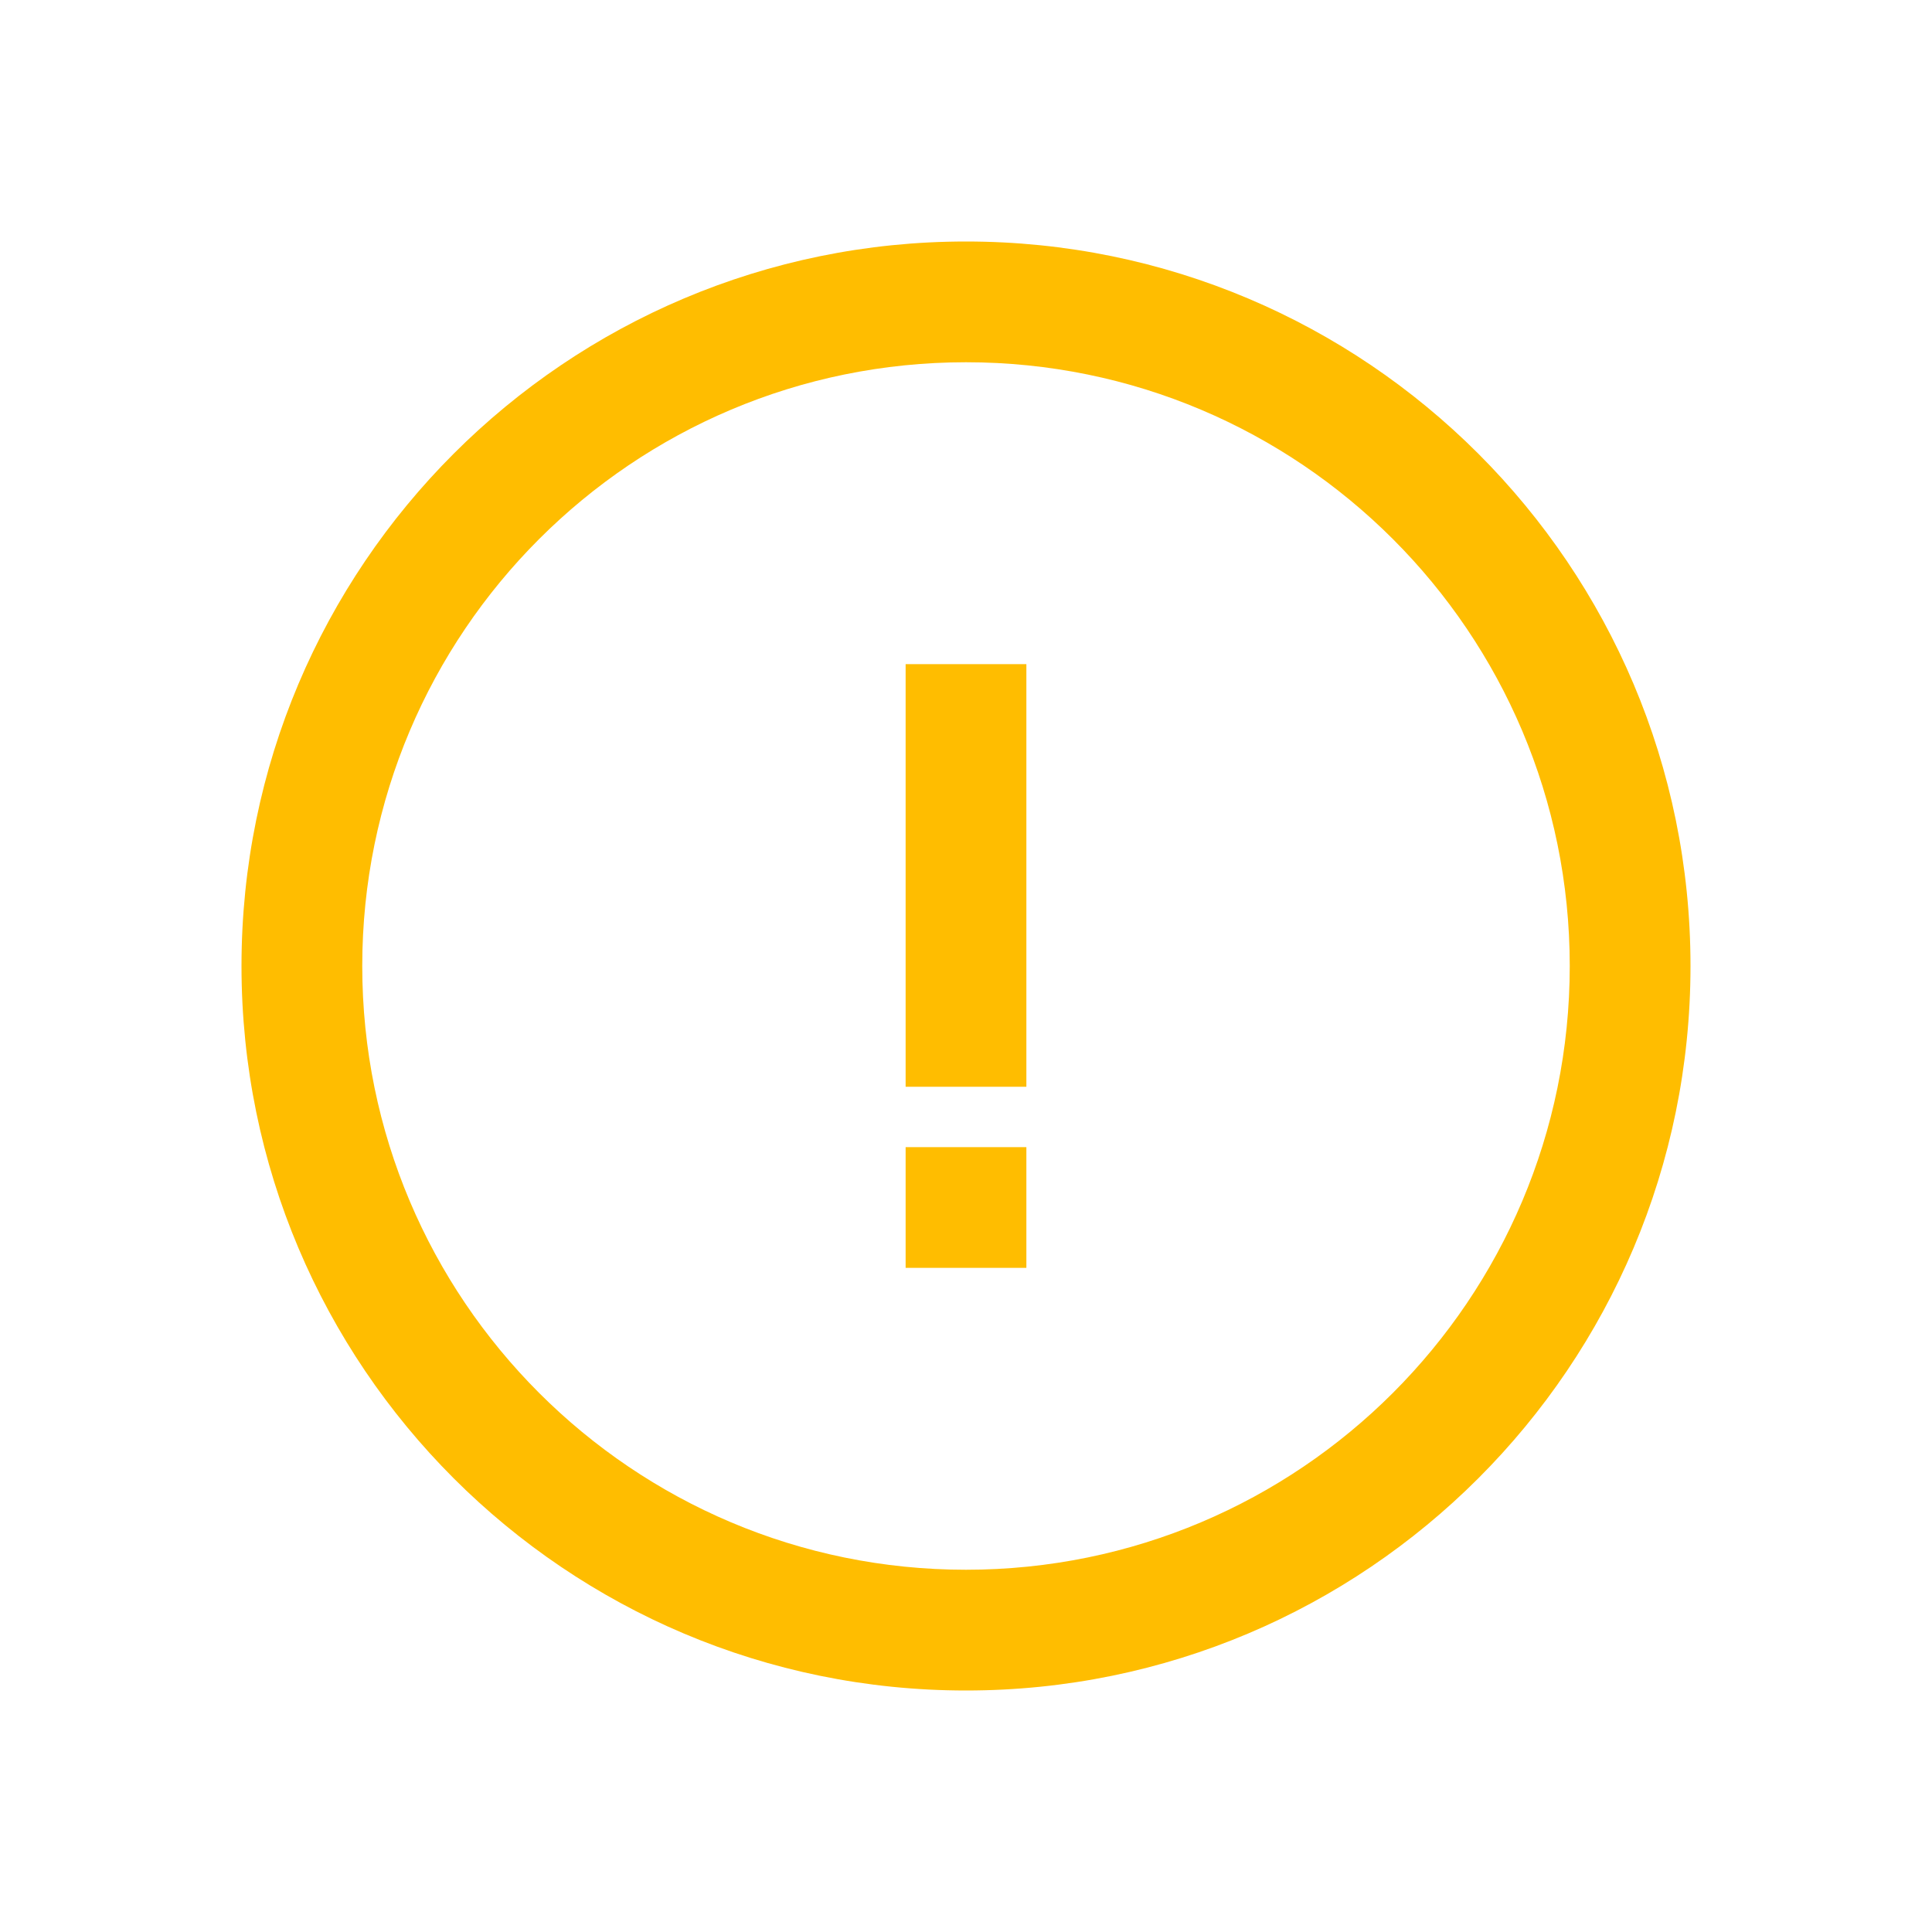
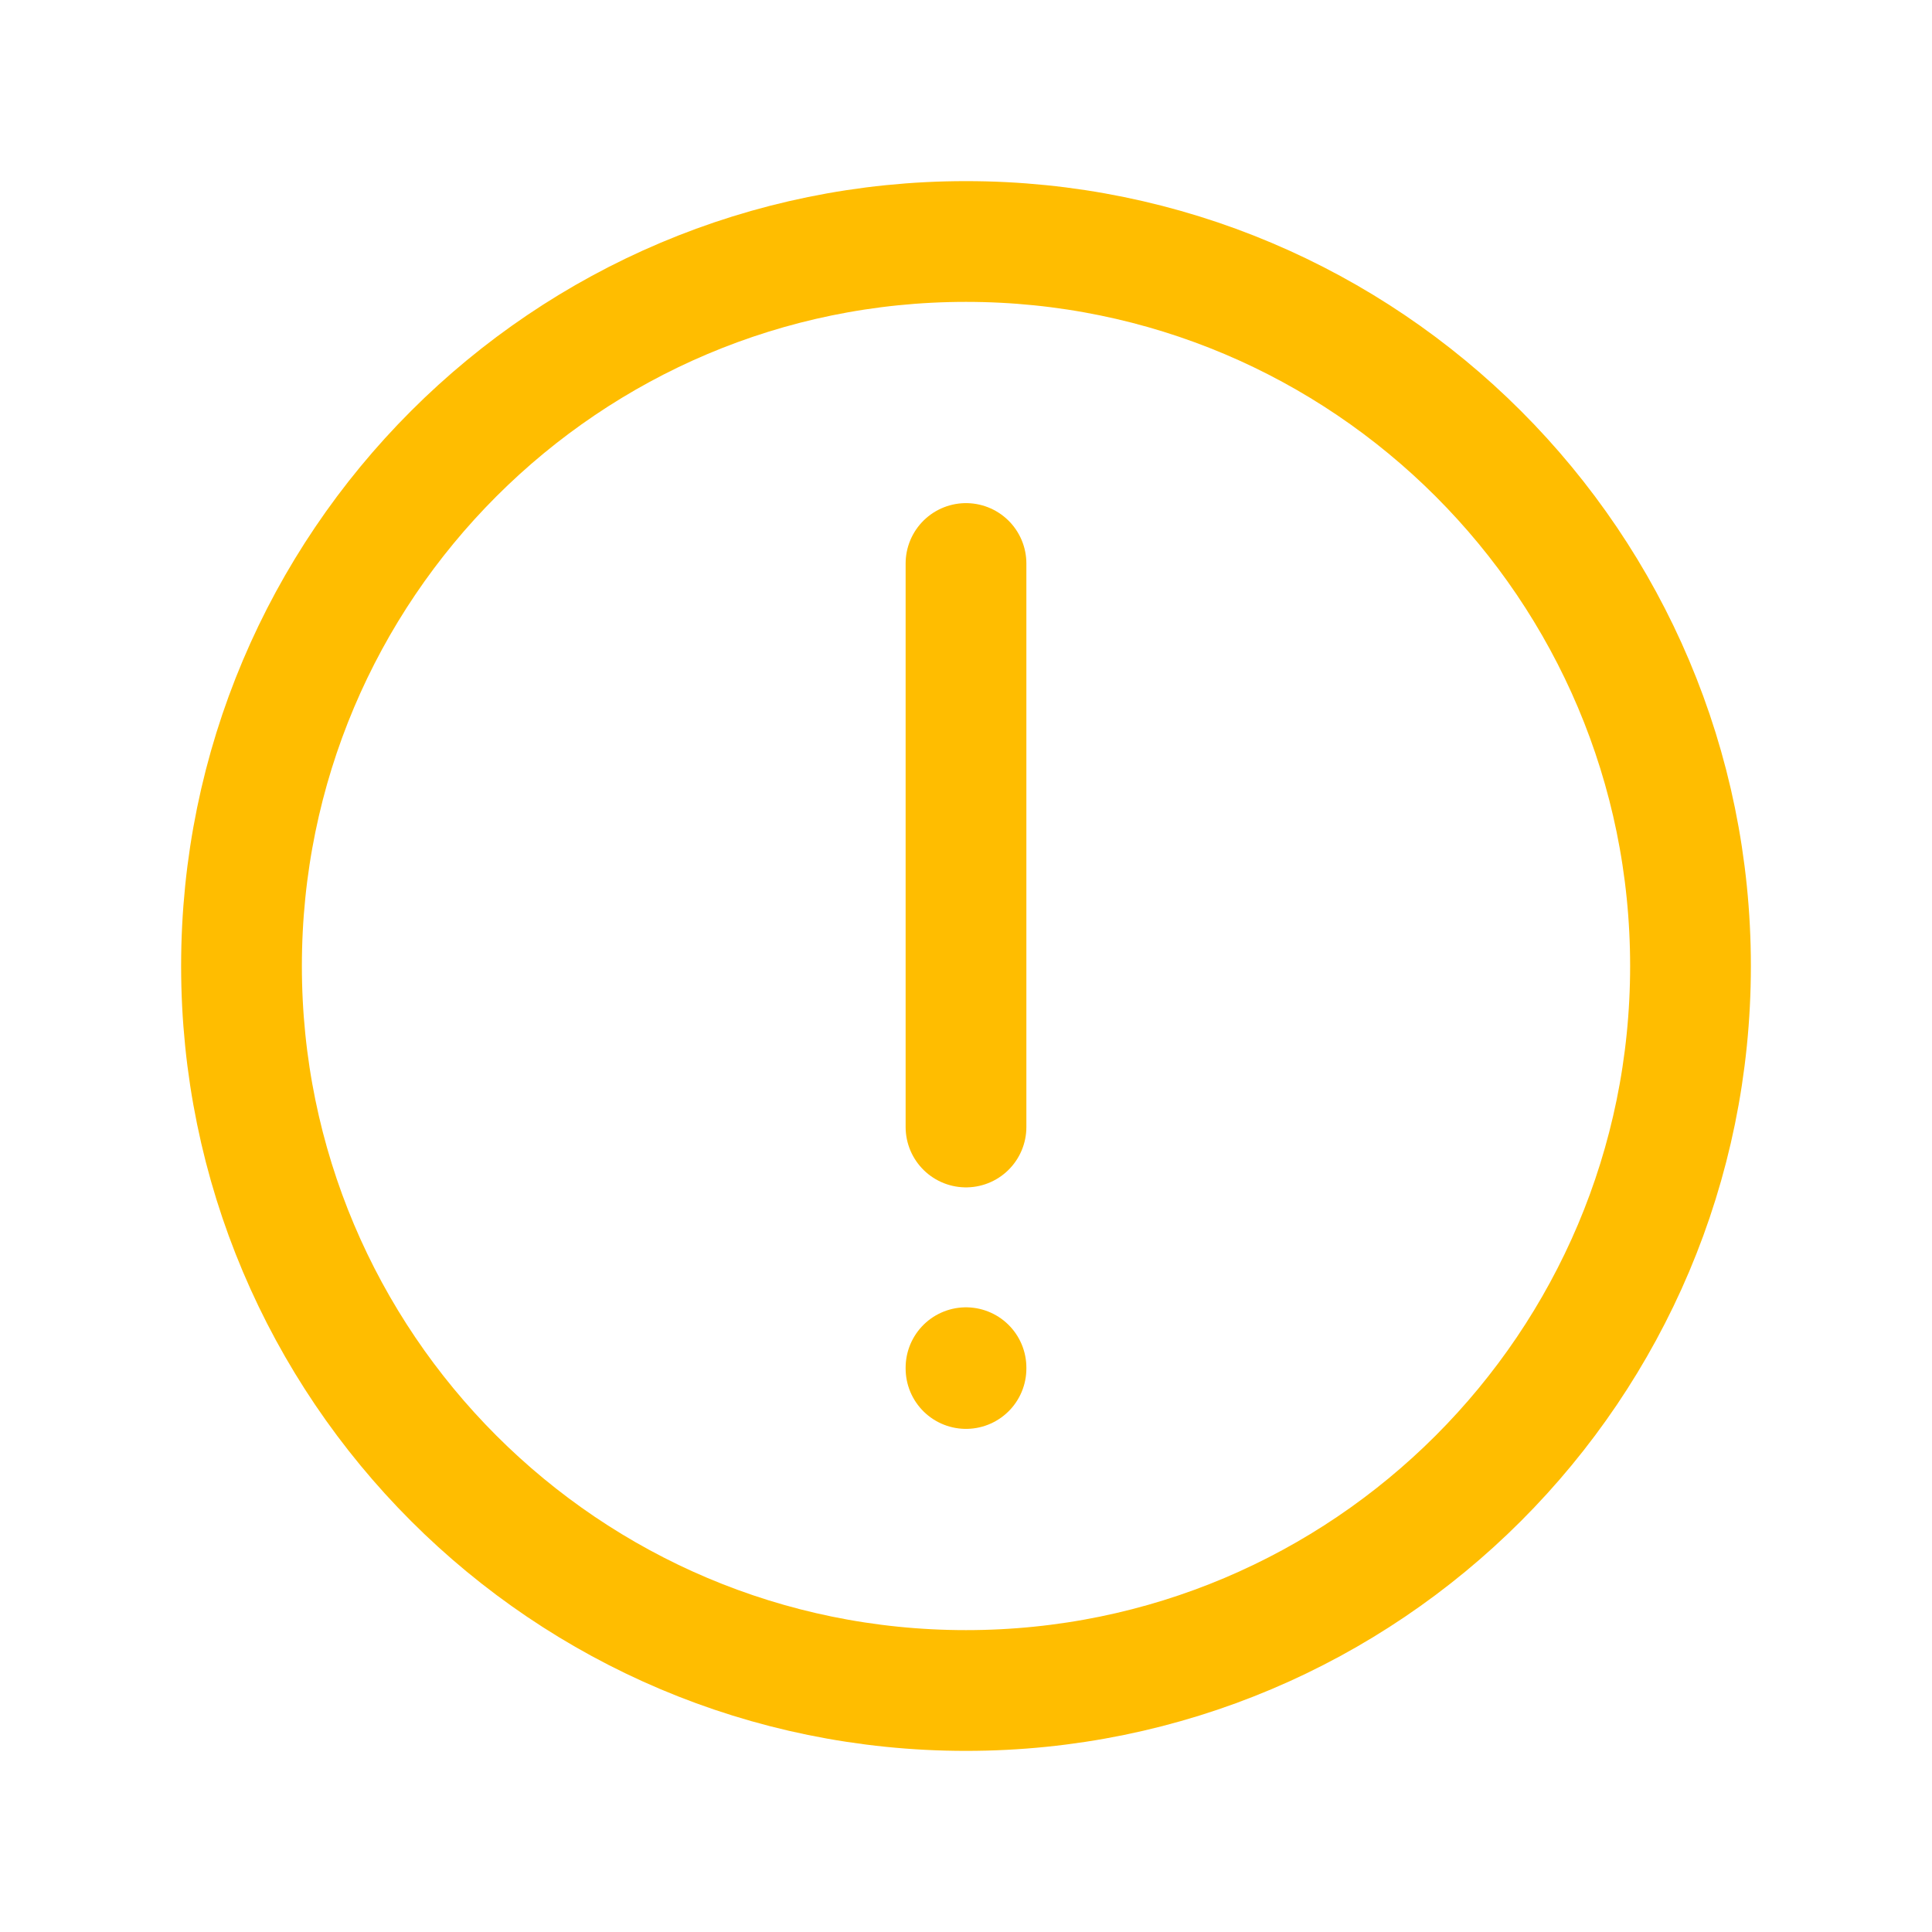
<svg xmlns="http://www.w3.org/2000/svg" width="800px" height="800px" viewBox="0 0 24 24" fill="none">
  <g id="SVGRepo_bgCarrier" stroke-width="0" />
  <g id="SVGRepo_tracerCarrier" stroke-linecap="round" stroke-linejoin="round" />
  <g id="SVGRepo_iconCarrier">
-     <path fill-rule="evenodd" clip-rule="evenodd" d="M19.5 12C19.5 16.142 16.142 19.5 12 19.5C7.858 19.5 4.5 16.142 4.5 12C4.5 7.858 7.858 4.5 12 4.5C16.142 4.5 19.5 7.858 19.5 12ZM21 12C21 16.971 16.971 21 12 21C7.029 21 3 16.971 3 12C3 7.029 7.029 3 12 3C16.971 3 21 7.029 21 12ZM11.25 13.5V8.25H12.75V13.5H11.25ZM11.25 15.75V14.25H12.75V15.75H11.25Z" fill="#FFBD00" />
+     <path d="M12 16.99V17M12 7V14M21 12C21 16.971 16.971 21 12 21C7.029 21 3 16.971 3 12C3 7.029 7.029 3 12 3C16.971 3 21 7.029 21 12Z" stroke="#FFBD00" stroke-width="1.5" stroke-linecap="round" stroke-linejoin="round" />
  </g>
</svg>
